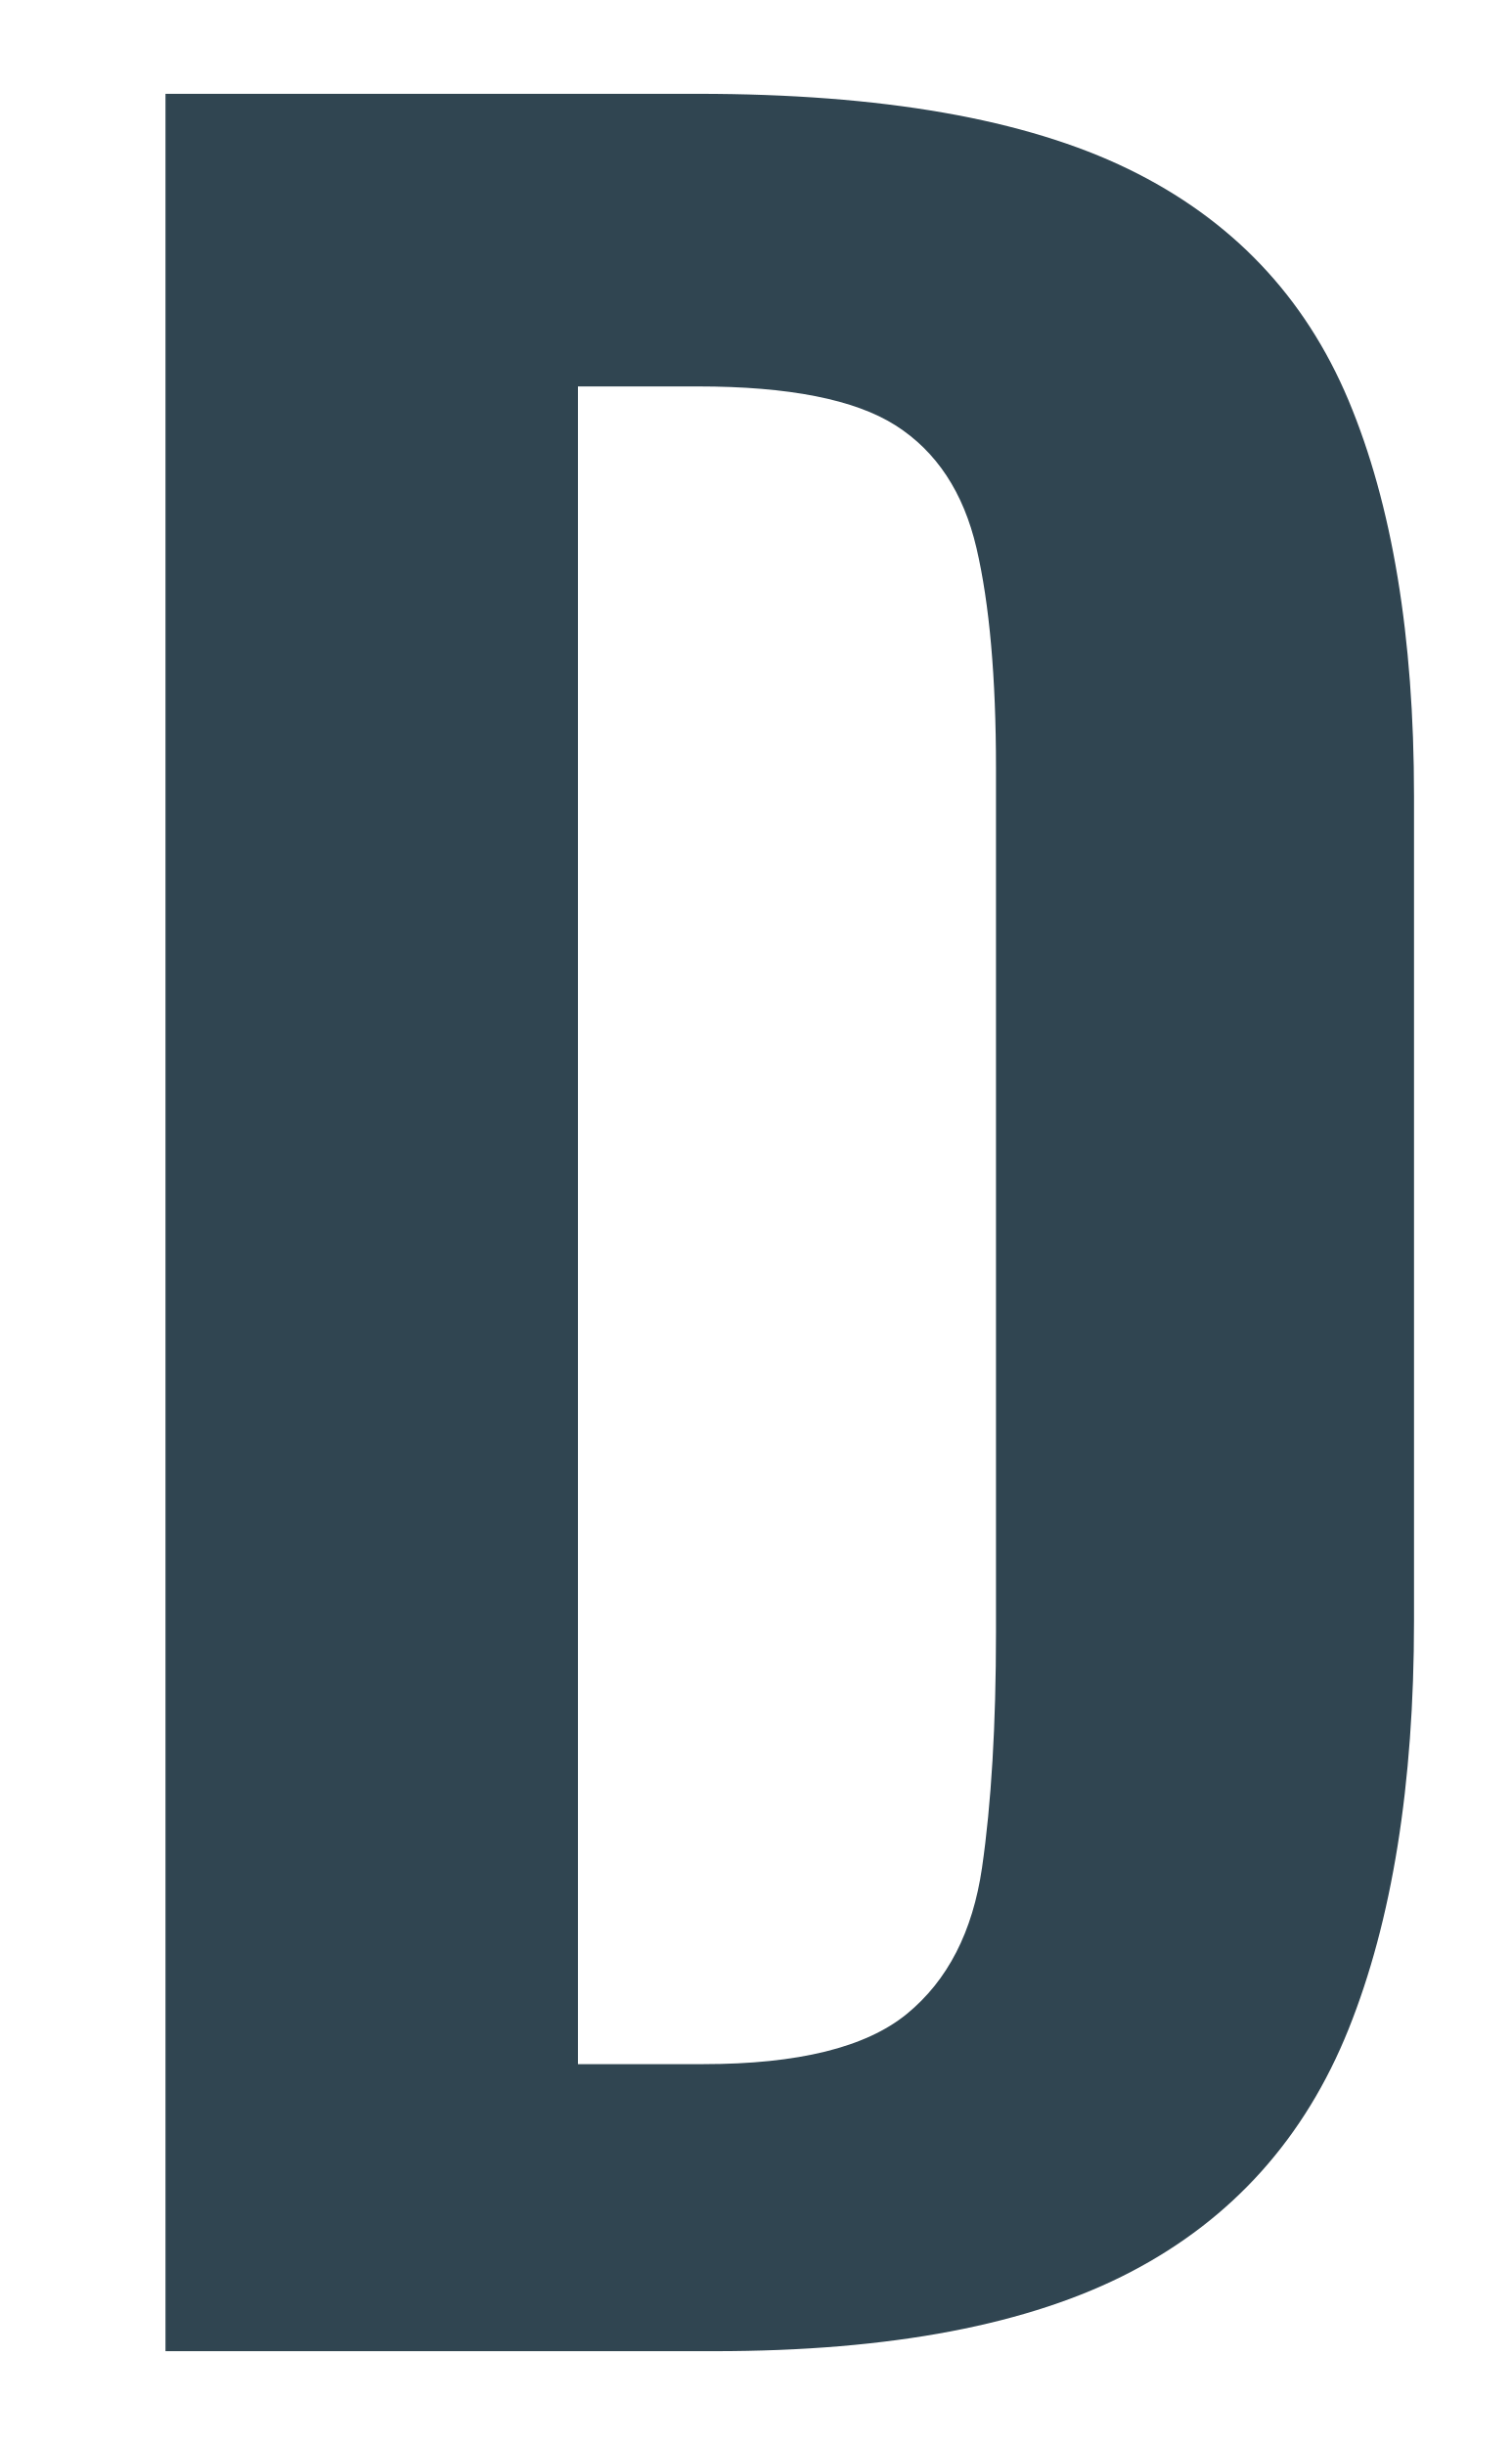
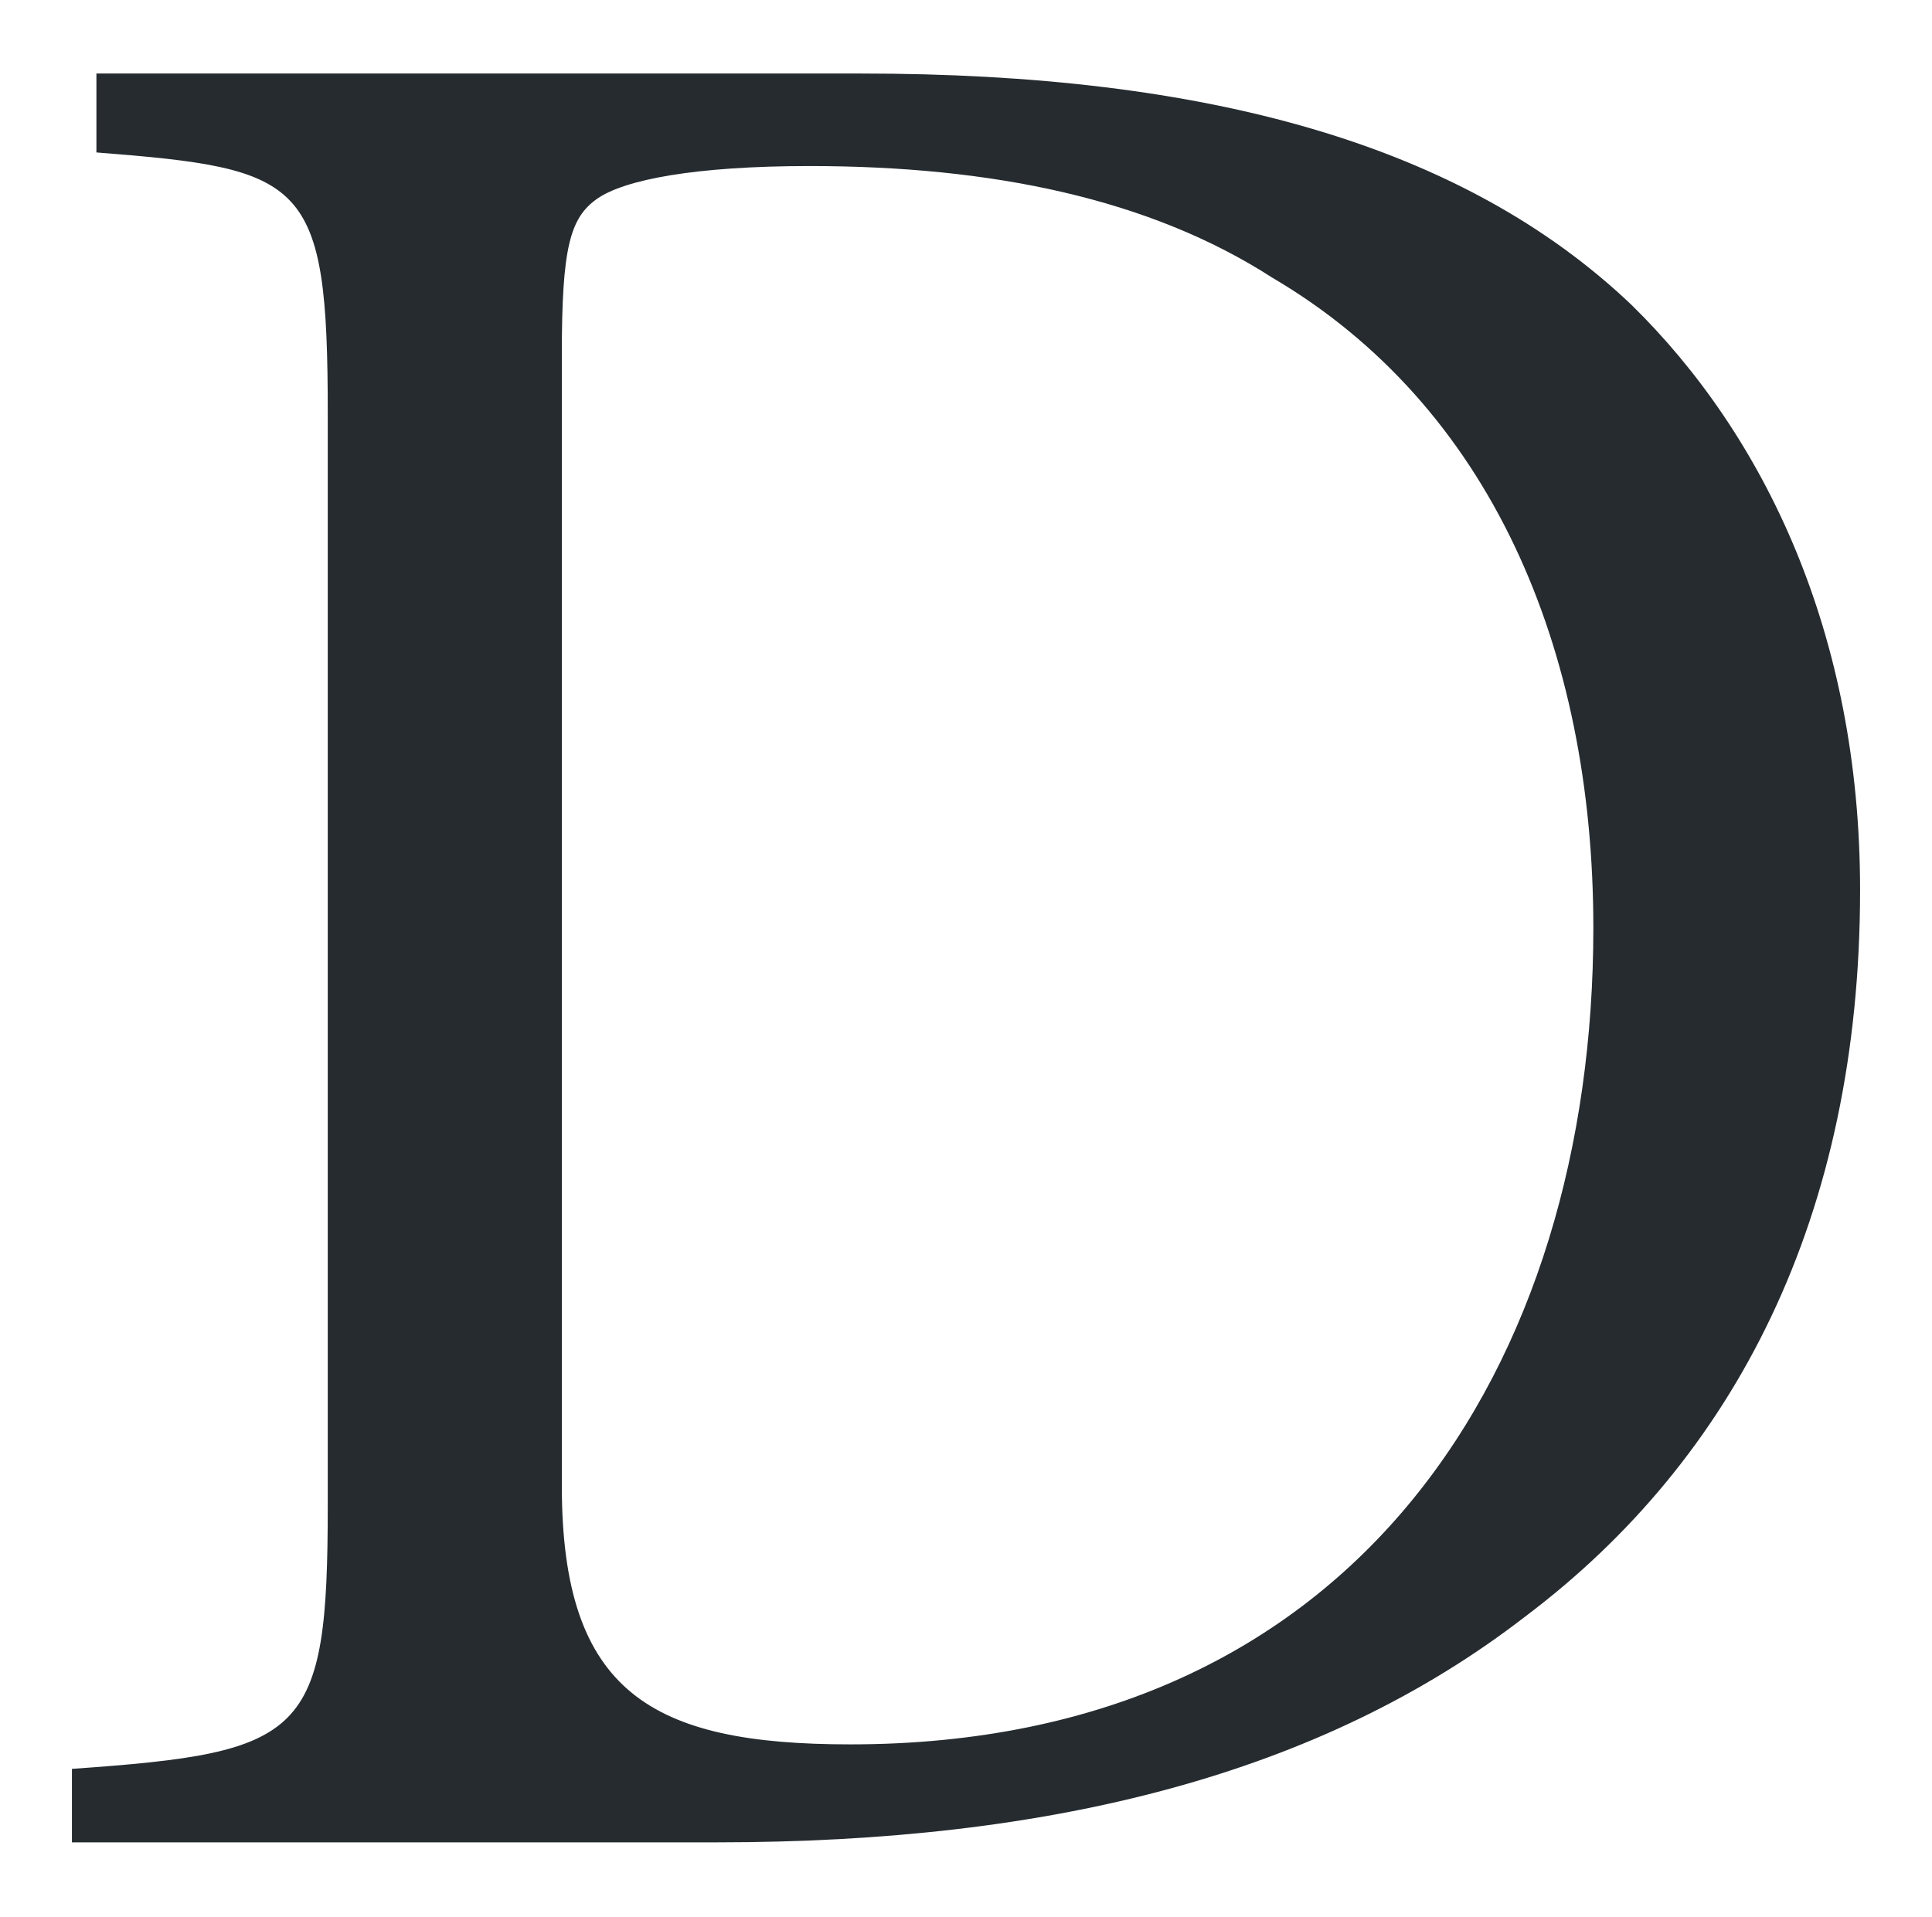
- <svg xmlns="http://www.w3.org/2000/svg" version="1.1" id="Layer_1" x="0px" y="0px" width="309.049px" height="500px" viewBox="0 0 309.049 500" enable-background="new 0 0 309.049 500" xml:space="preserve">
+ <svg xmlns="http://www.w3.org/2000/svg" version="1.1" id="Layer_1" x="0px" y="0px" width="504px" height="500px" viewBox="-97.475 0.06 504 500" enable-background="new -97.475 0.06 504 500" xml:space="preserve">
  <g>
-     <path fill="#314551" d="M-1017.324,481.027l98.113-462.056h62.18l98.689,462.056h-61.039l-21.107-116.367h-94.121l-22.249,116.367   H-1017.324z M-926.055,318.453h77.006l-38.787-208.209L-926.055,318.453z" />
-   </g>
-   <g>
-     <path fill="#314551" d="M-820.733,13.873v-461.51h114.523c27.723,0,49.854,5.044,66.375,15.096   c16.523,10.074,28.576,24.605,36.178,43.592c7.6,18.995,11.402,41.978,11.402,68.941c0,24.314-4.275,45.393-12.824,63.242   c-8.545,17.857-21.178,31.621-37.889,41.308c-16.719,9.688-37.604,14.53-62.677,14.53h-50.705v214.8H-820.733z M-756.349-247.078   h29.627c18.605,0,33.236-2.083,43.875-6.265c10.625-4.174,18.23-11.488,22.791-21.941c4.553-10.446,6.836-25.155,6.836-44.158   c0-22.023-1.621-38.927-4.846-50.705c-3.23-11.771-9.971-19.939-20.227-24.5c-10.254-4.561-26.205-6.83-47.864-6.83h-30.192   V-247.078z" />
-   </g>
-   <g>
-     <path fill="#314551" d="M-408.824,462.029c-32.073,0-56.967-6.705-74.672-20.135c-17.721-13.428-30.021-31.51-36.92-54.264   c-6.906-22.74-10.347-48.094-10.347-76.066V151.59c0-30.572,3.44-57.24,10.347-79.99c6.899-22.742,19.199-40.356,36.92-52.861   C-465.791,6.249-440.897,0-408.824,0c28.333,0,50.8,5.23,67.403,15.664c16.588,10.449,28.523,25.364,35.795,44.757   c7.271,19.39,10.904,42.694,10.904,69.917v35.791h-59.848v-31.873c0-16.785-0.84-31.609-2.52-44.476   c-1.676-12.87-6.244-22.837-13.703-29.922c-7.461-7.085-19.955-10.632-37.474-10.632c-17.899,0-30.959,3.831-39.154,11.468   c-8.211,7.648-13.521,18.455-15.945,32.435c-2.426,13.995-3.635,30.305-3.635,48.953v179.55c0,22.75,1.863,40.744,5.592,53.973   c3.726,13.242,9.879,22.658,18.458,28.25c8.579,5.598,20.138,8.393,34.685,8.393c17.146,0,29.45-3.816,36.915-11.465   c7.455-7.641,12.115-18.188,13.984-31.605c1.863-13.426,2.797-29.082,2.797-46.988v-33.564h59.848v33.564   c0,27.605-3.348,51.934-10.068,72.998c-6.705,21.074-18.275,37.482-34.678,49.229   C-355.876,456.156-378.995,462.029-408.824,462.029z" />
-   </g>
-   <g>
-     <path fill="#314551" d="M893.971,644.461l-59.459-364.864h42.343l39.188,262.159l49.103-260.807h36.033l49.545,262.154   l38.289-263.507h41.442l-58.557,364.864h-36.939l-50.897-270.274L932.71,644.461H893.971z" />
-   </g>
-   <g>
-     <path fill="#304551" d="M33.842,480.814V19.184h108.853c37.614,0,66.965,5.129,88.052,15.387   c21.086,10.257,36.091,26.03,45.022,47.302c8.922,21.281,13.393,48.255,13.393,80.929v168.695c0,33.432-4.471,61.259-13.393,83.49   c-8.932,22.23-23.749,38.759-44.455,49.58c-20.711,10.829-49.108,16.248-85.199,16.248H33.842z M118.188,422.114h25.647   c19.375,0,33.242-3.424,41.604-10.266c8.35-6.834,13.48-16.806,15.384-29.916c1.899-13.109,2.854-29.156,2.854-48.156V157.101   c0-18.609-1.337-33.625-3.989-45.023c-2.662-11.398-8.178-19.75-16.529-25.076c-8.361-5.318-21.852-7.978-40.463-7.978h-24.507   V422.114z" />
+     <path fill="#252B2F" d="M127.19,19.244c90.171,0,156.912,18.46,200.933,60.351c34.79,34.081,59.641,85.911,59.641,152.652   c0,85.2-32.66,148.392-87.331,189.572c-53.251,41.18-123.541,58.931-210.873,58.931H-78.713v-19.171   c61.061-4.26,66.741-8.52,66.741-68.87V107.995c0-61.061-5.68-63.9-60.351-68.161v-20.59H127.19z M49.089,387.738   c0,53.961,23.43,67.451,75.261,67.451c132.771,0,193.832-99.401,193.832-213.002c0-73.131-26.98-136.322-83.78-169.692   c-31.951-20.59-73.131-29.11-120.702-29.11c-29.82,0-48.28,3.55-55.38,8.52c-7.1,4.97-9.23,12.78-9.23,40.471V387.738z" />
  </g>
</svg>
